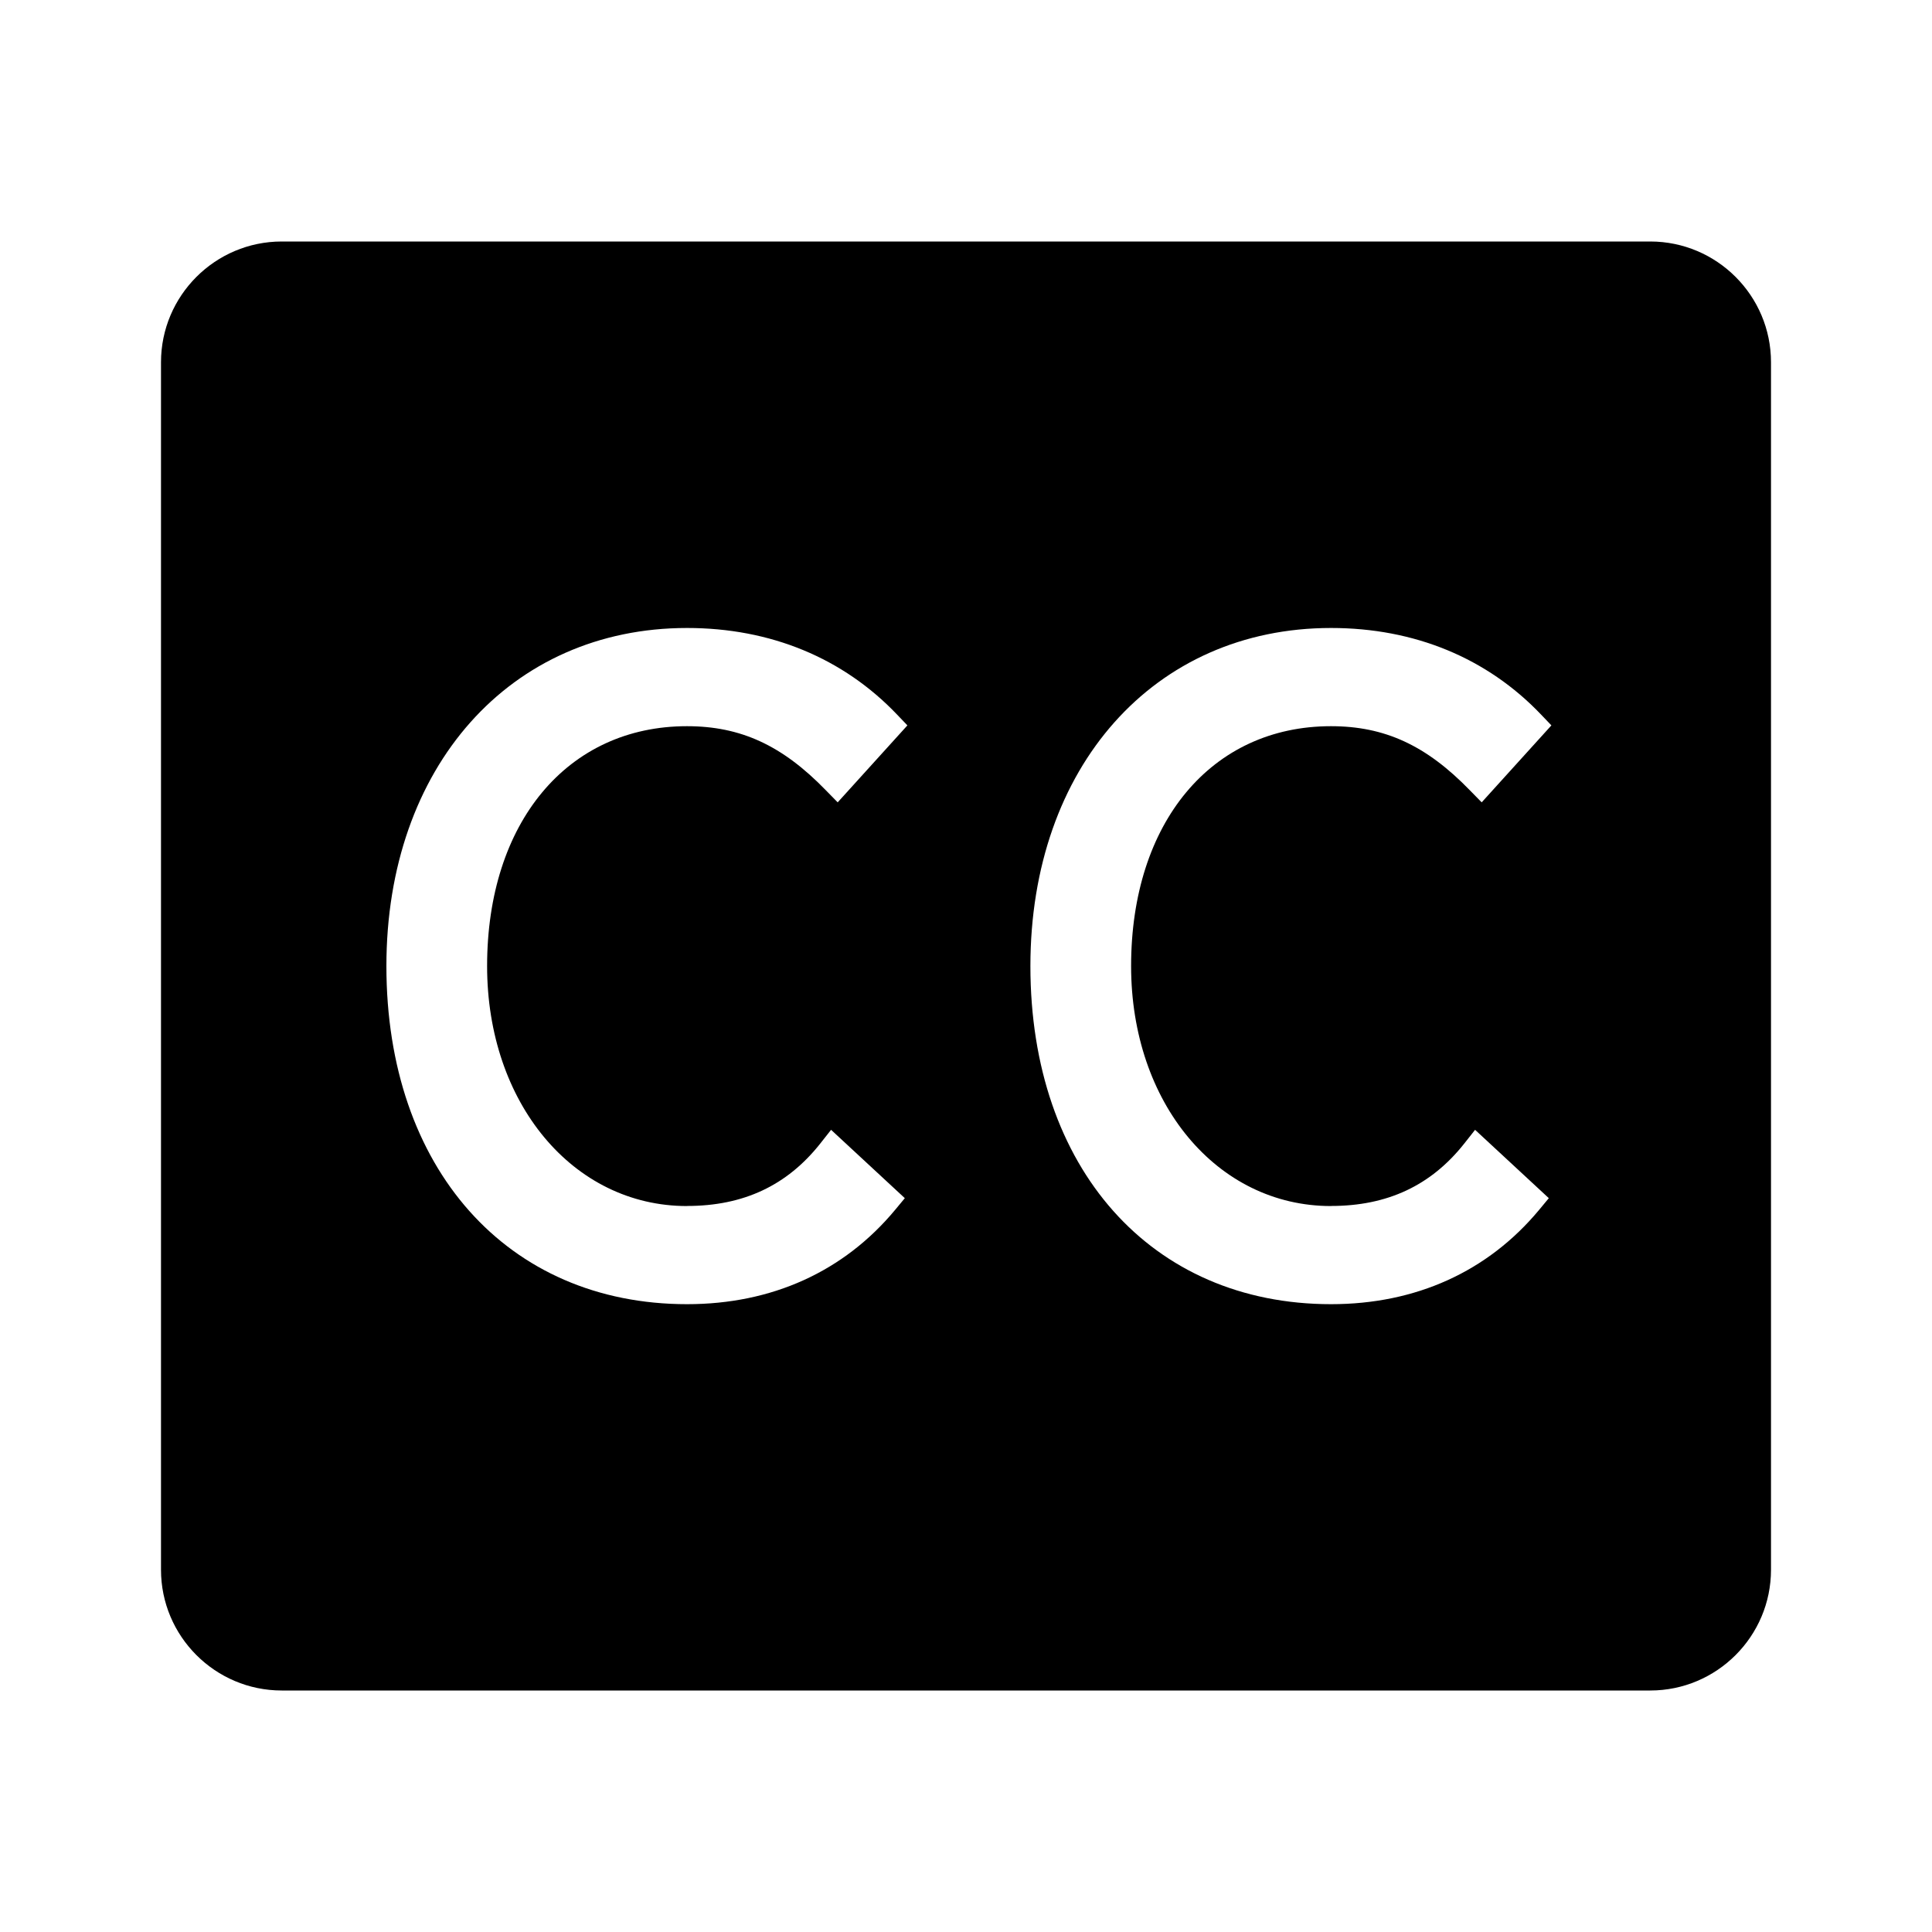
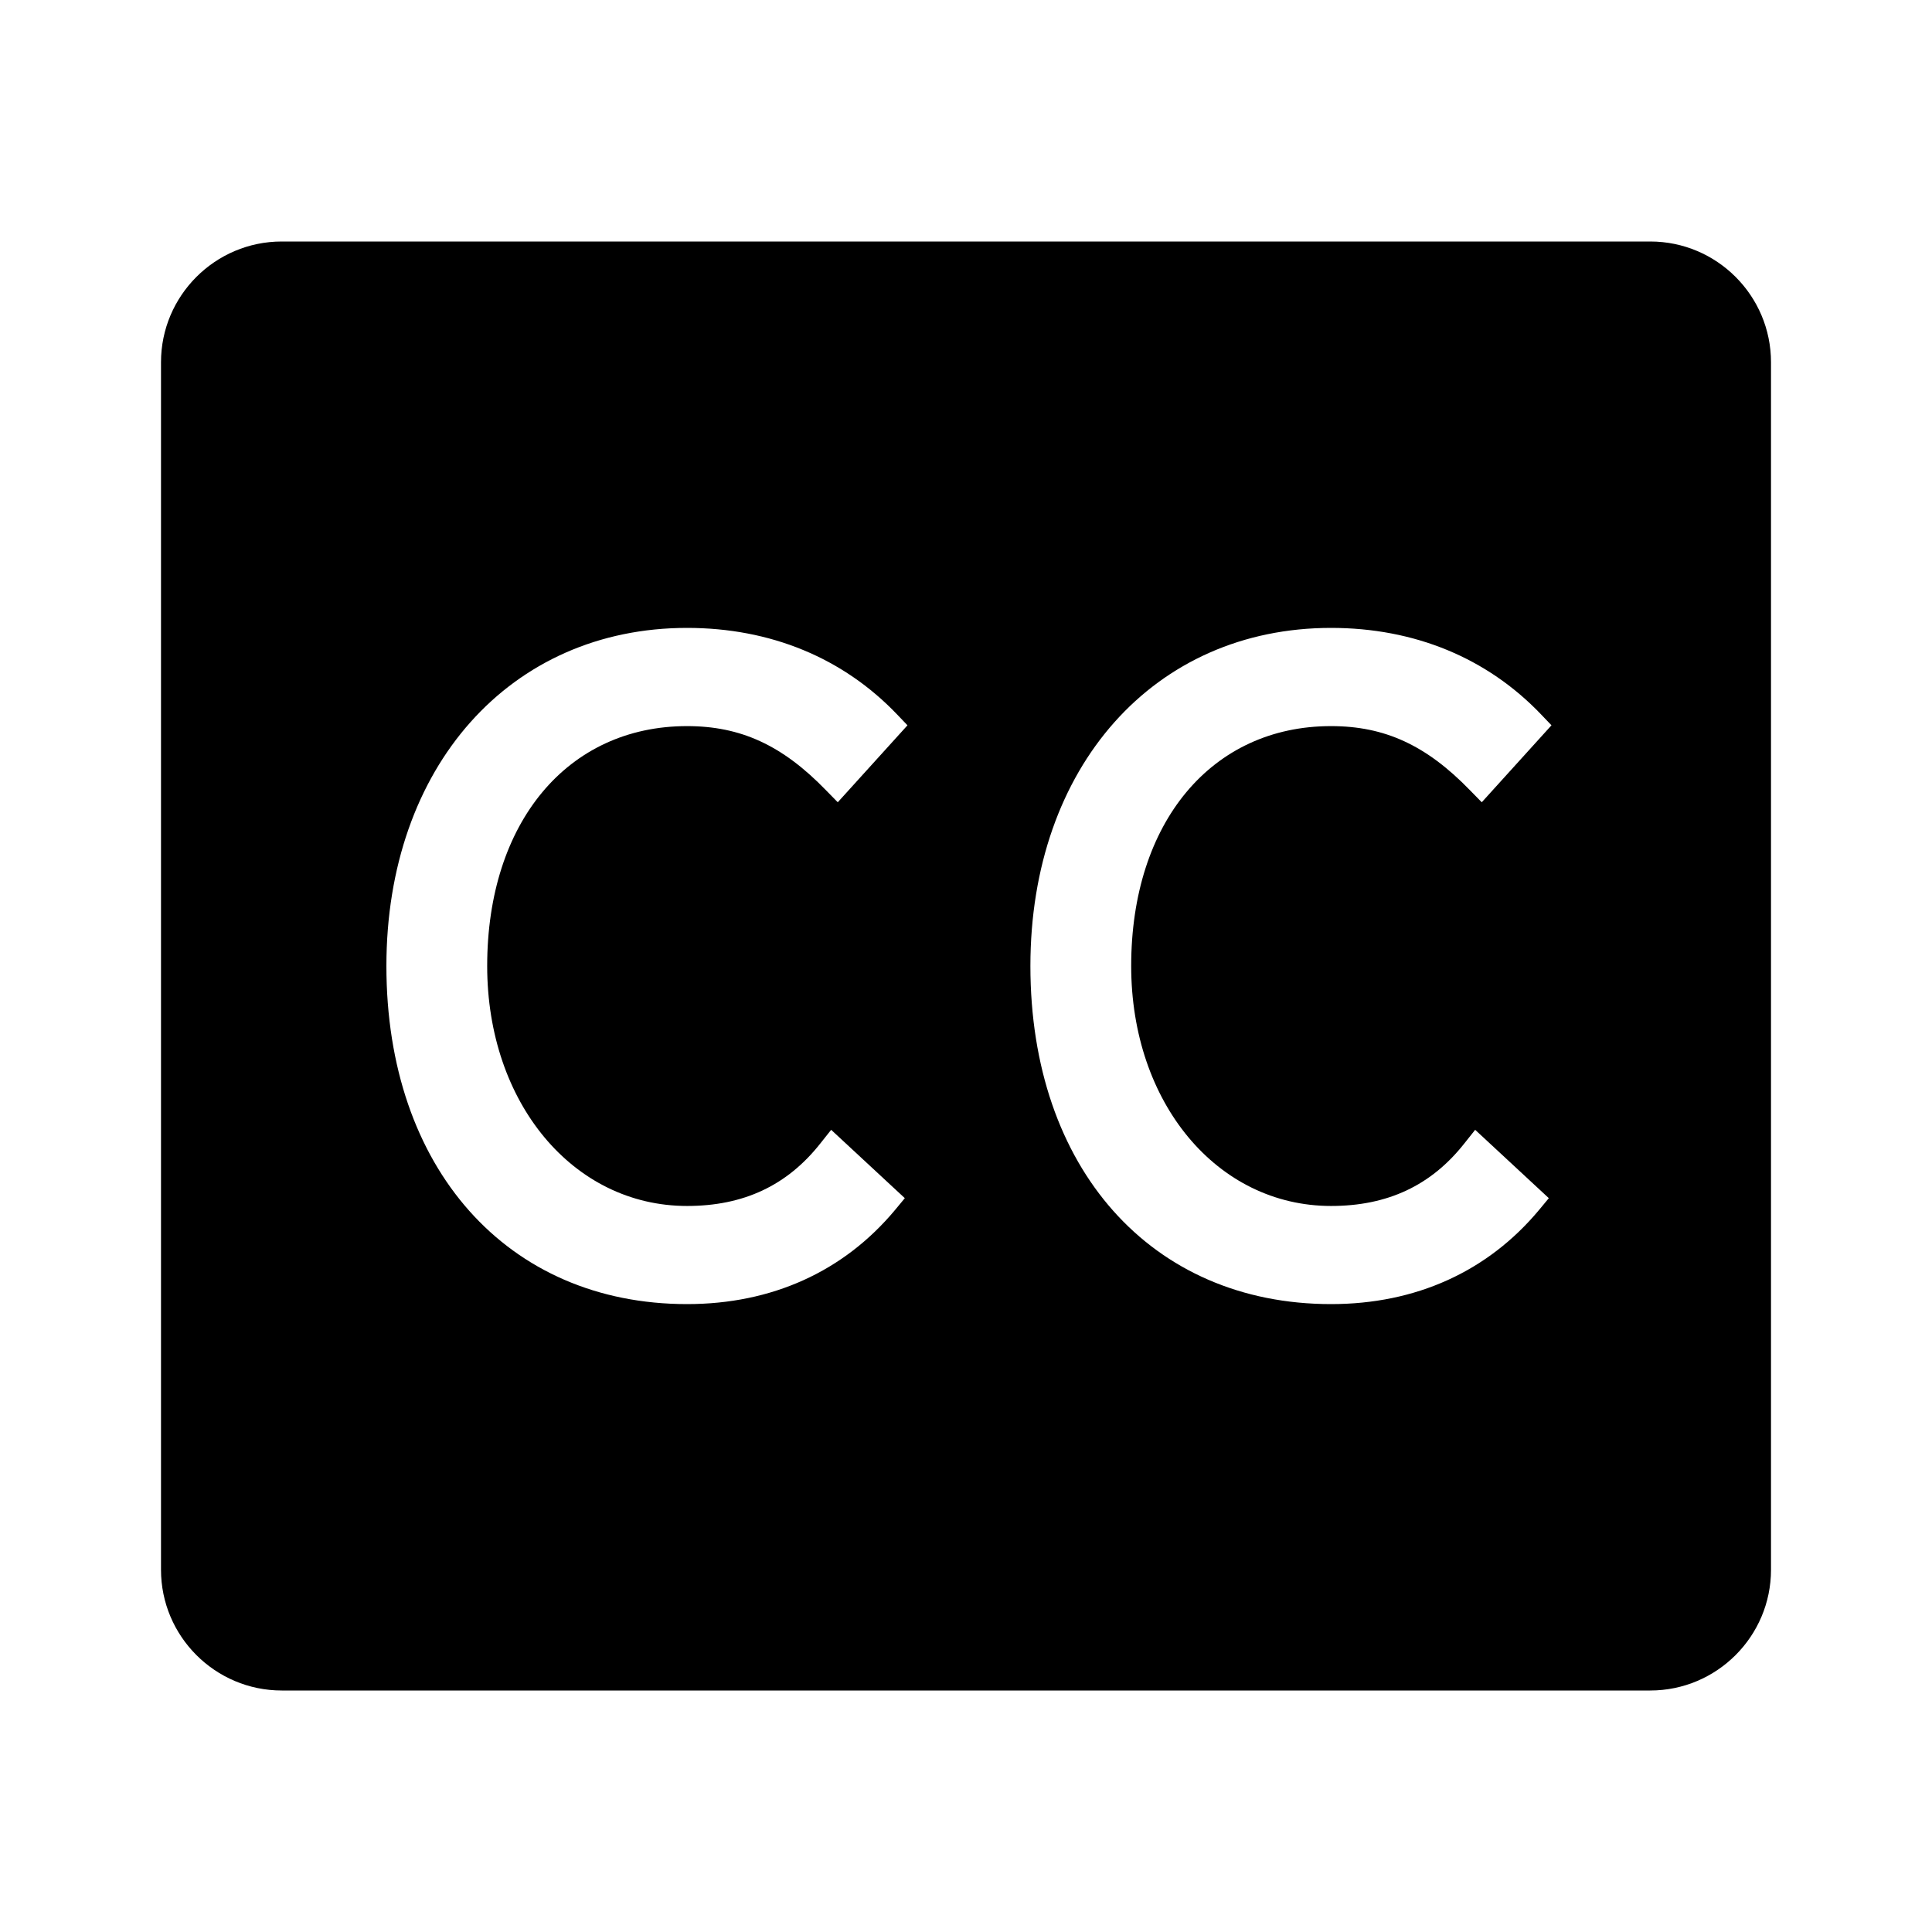
- <svg xmlns="http://www.w3.org/2000/svg" id="icons" viewBox="0 0 24 24">
-   <defs>
-     <style>.cls-1{fill:none;}.cls-1,.cls-2{stroke-width:0px;}.cls-2{fill:#000;}</style>
-   </defs>
-   <rect class="cls-1" width="24" height="24" />
-   <path class="cls-2" d="M20.5,3H3.5c-.827,0-1.5.673-1.5,1.5v15c0,.827.673,1.5,1.5,1.5h17c.827,0,1.5-.673,1.5-1.5V4.5c0-.827-.673-1.5-1.5-1.5ZM8.535,14.981c.7,0,1.242-.254,1.655-.776l.134-.17.916.849-.121.146c-.637.766-1.53,1.171-2.584,1.171-2.234,0-3.735-1.688-3.735-4.2,0-2.473,1.536-4.2,3.735-4.2,1.035,0,1.938.372,2.609,1.076l.128.134-.866.956-.149-.152c-.541-.557-1.057-.794-1.723-.794-1.485,0-2.483,1.197-2.483,2.98,0,1.7,1.067,2.981,2.483,2.981ZM16.535,14.981c.7,0,1.242-.254,1.655-.776l.134-.17.916.849-.121.146c-.637.766-1.53,1.171-2.584,1.171-2.234,0-3.735-1.688-3.735-4.2,0-2.473,1.536-4.2,3.735-4.2,1.035,0,1.938.372,2.609,1.076l.128.134-.866.956-.149-.152c-.541-.557-1.057-.794-1.723-.794-1.485,0-2.483,1.197-2.483,2.98,0,1.7,1.067,2.981,2.483,2.981Z" />
+ <svg xmlns="http://www.w3.org/2000/svg" viewBox="0 0 24 24">
+   <path stroke-width="0" fill="none" d="M0 0h24v24H0z" />
+   <path d="M20.5 3h-17C2.673 3 2 3.673 2 4.5v15c0 .827.673 1.5 1.5 1.5h17c.827 0 1.5-.673 1.5-1.5v-15c0-.827-.673-1.5-1.5-1.5zM8.535 14.981c.7 0 1.242-.253 1.655-.776l.135-.17.915.849-.12.145c-.638.766-1.531 1.171-2.585 1.171C6.301 16.2 4.8 14.512 4.8 12c0-2.473 1.536-4.2 3.735-4.2 1.035 0 1.938.372 2.61 1.076l.128.134-.866.956-.15-.153c-.54-.556-1.056-.793-1.722-.793-1.485 0-2.483 1.197-2.483 2.98 0 1.7 1.068 2.981 2.483 2.981zm8 0c.7 0 1.242-.253 1.655-.776l.135-.17.915.849-.12.145c-.638.766-1.531 1.171-2.585 1.171-2.234 0-3.735-1.688-3.735-4.2 0-2.473 1.536-4.2 3.735-4.2 1.035 0 1.938.372 2.61 1.076l.128.134-.866.956-.15-.153c-.54-.556-1.056-.793-1.722-.793-1.485 0-2.483 1.197-2.483 2.98 0 1.7 1.068 2.981 2.483 2.981z" stroke-width="0" />
</svg>
